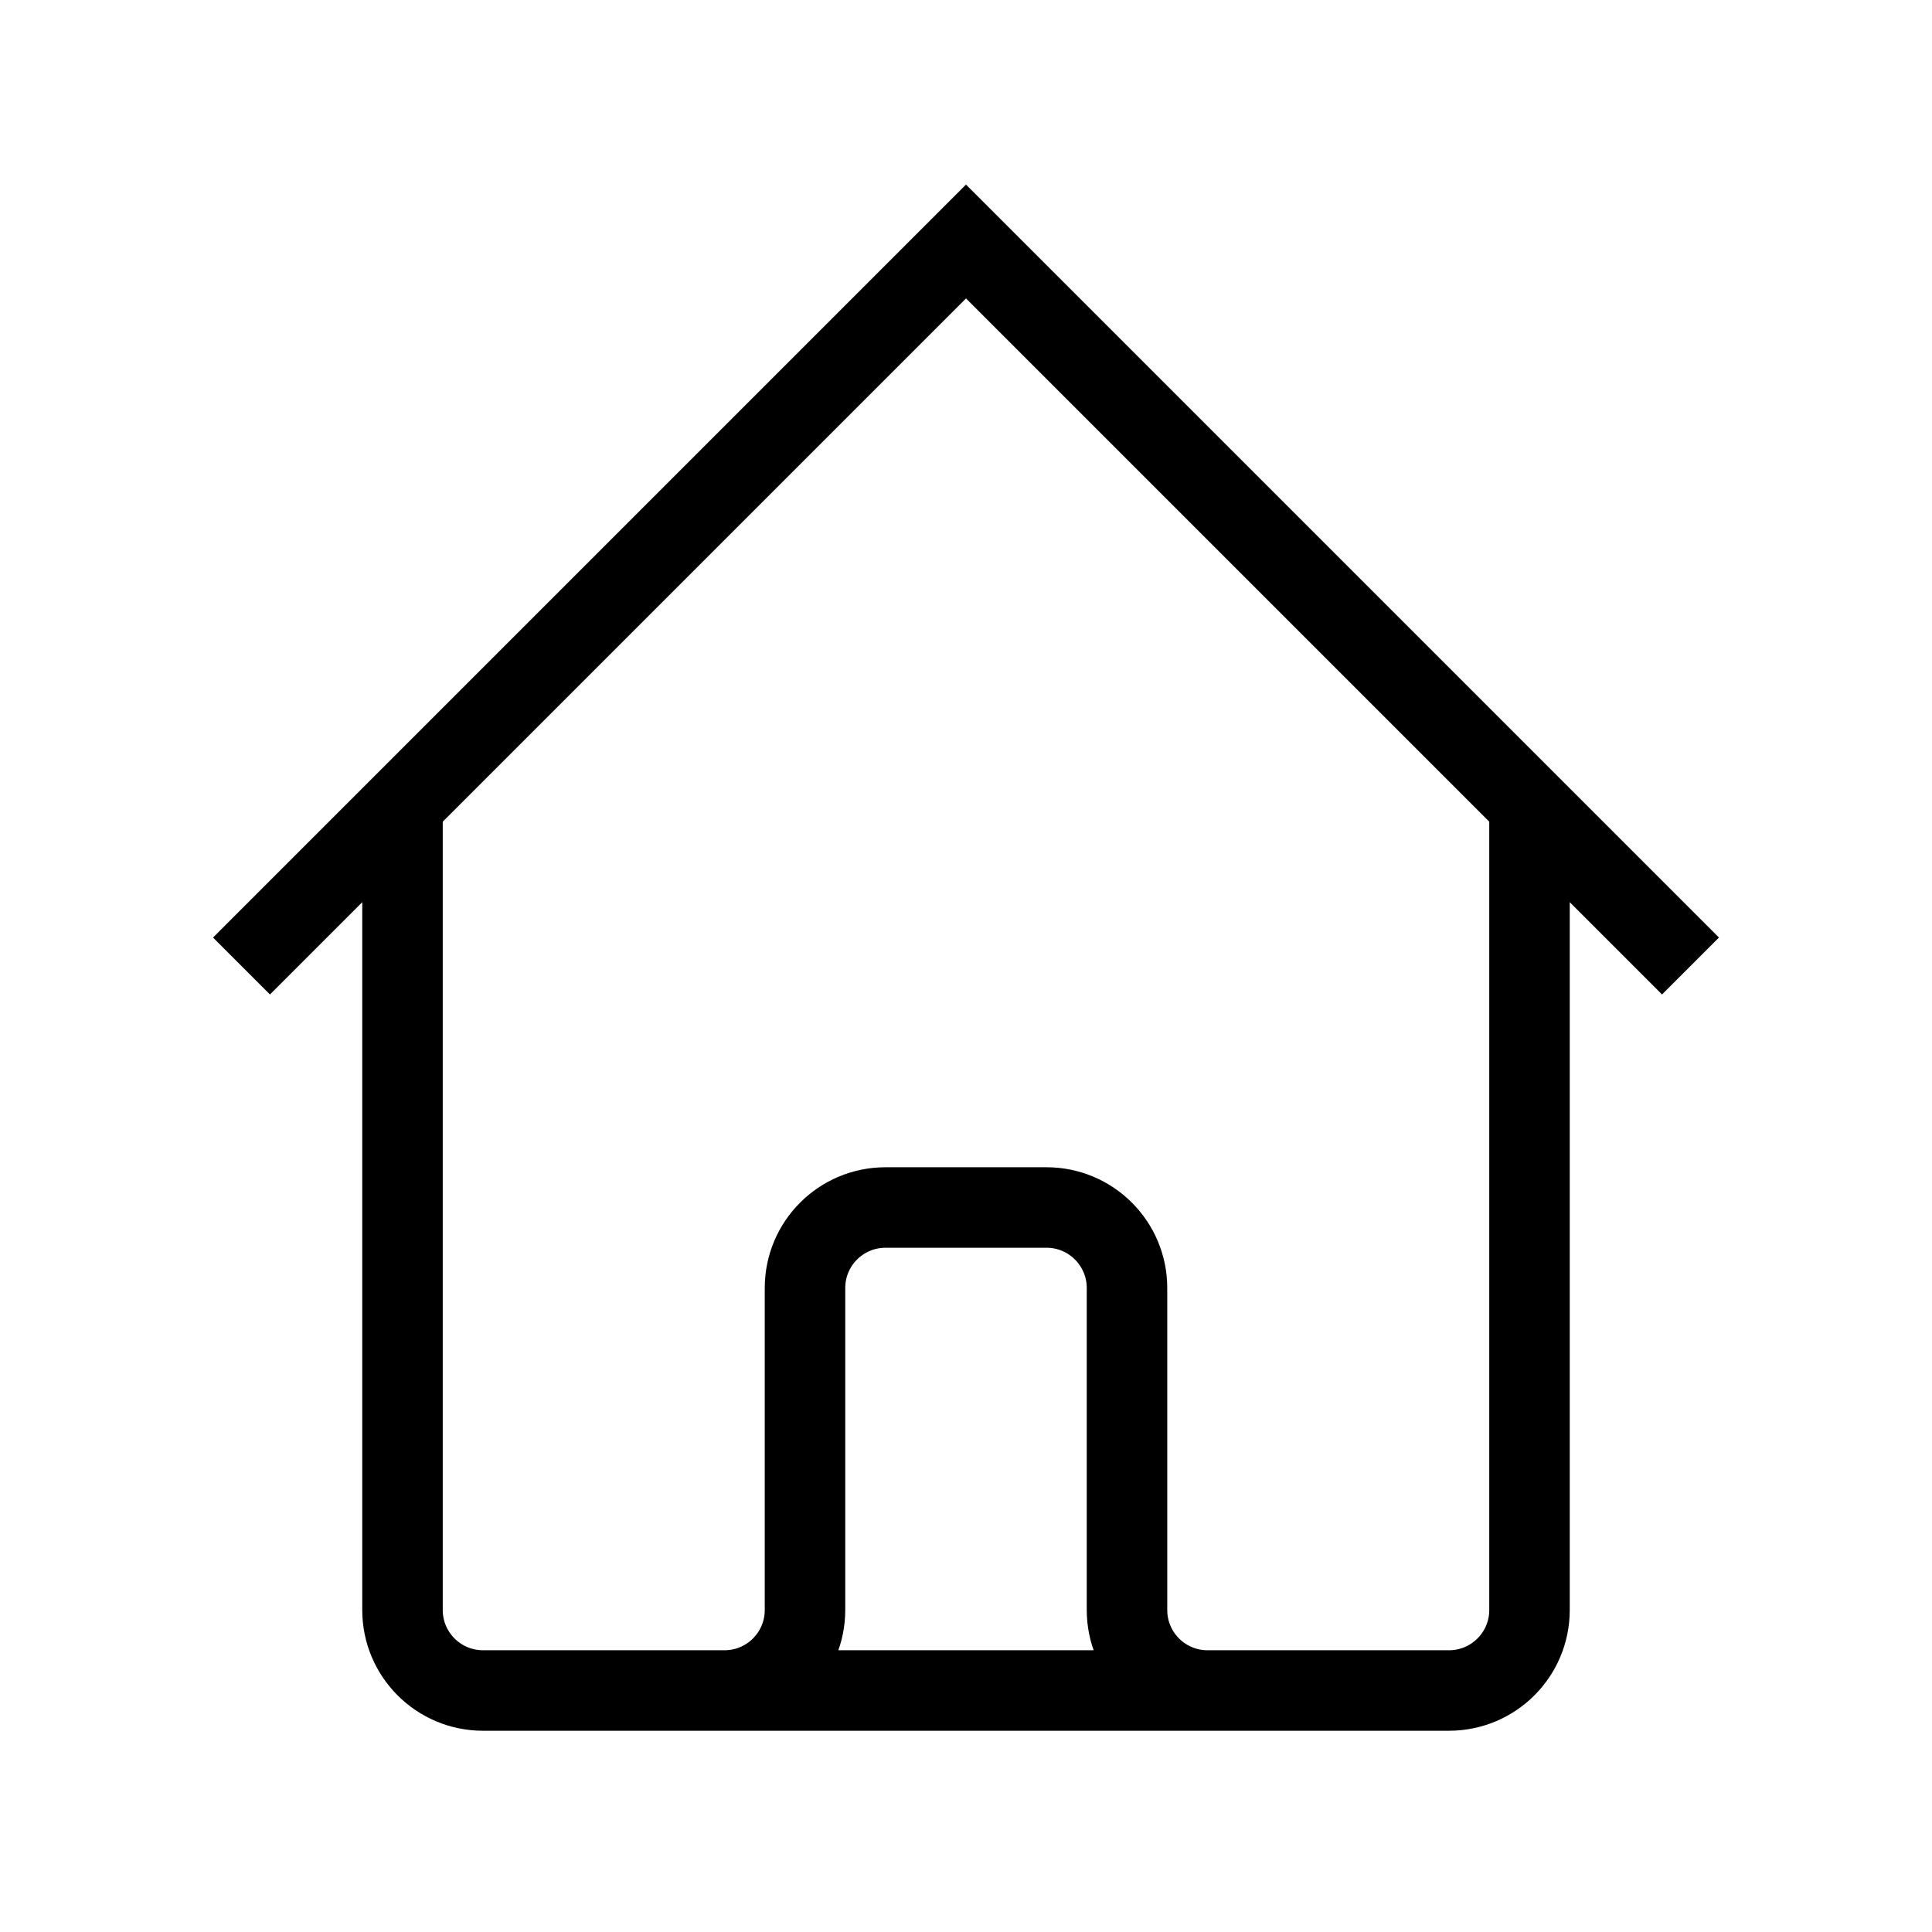
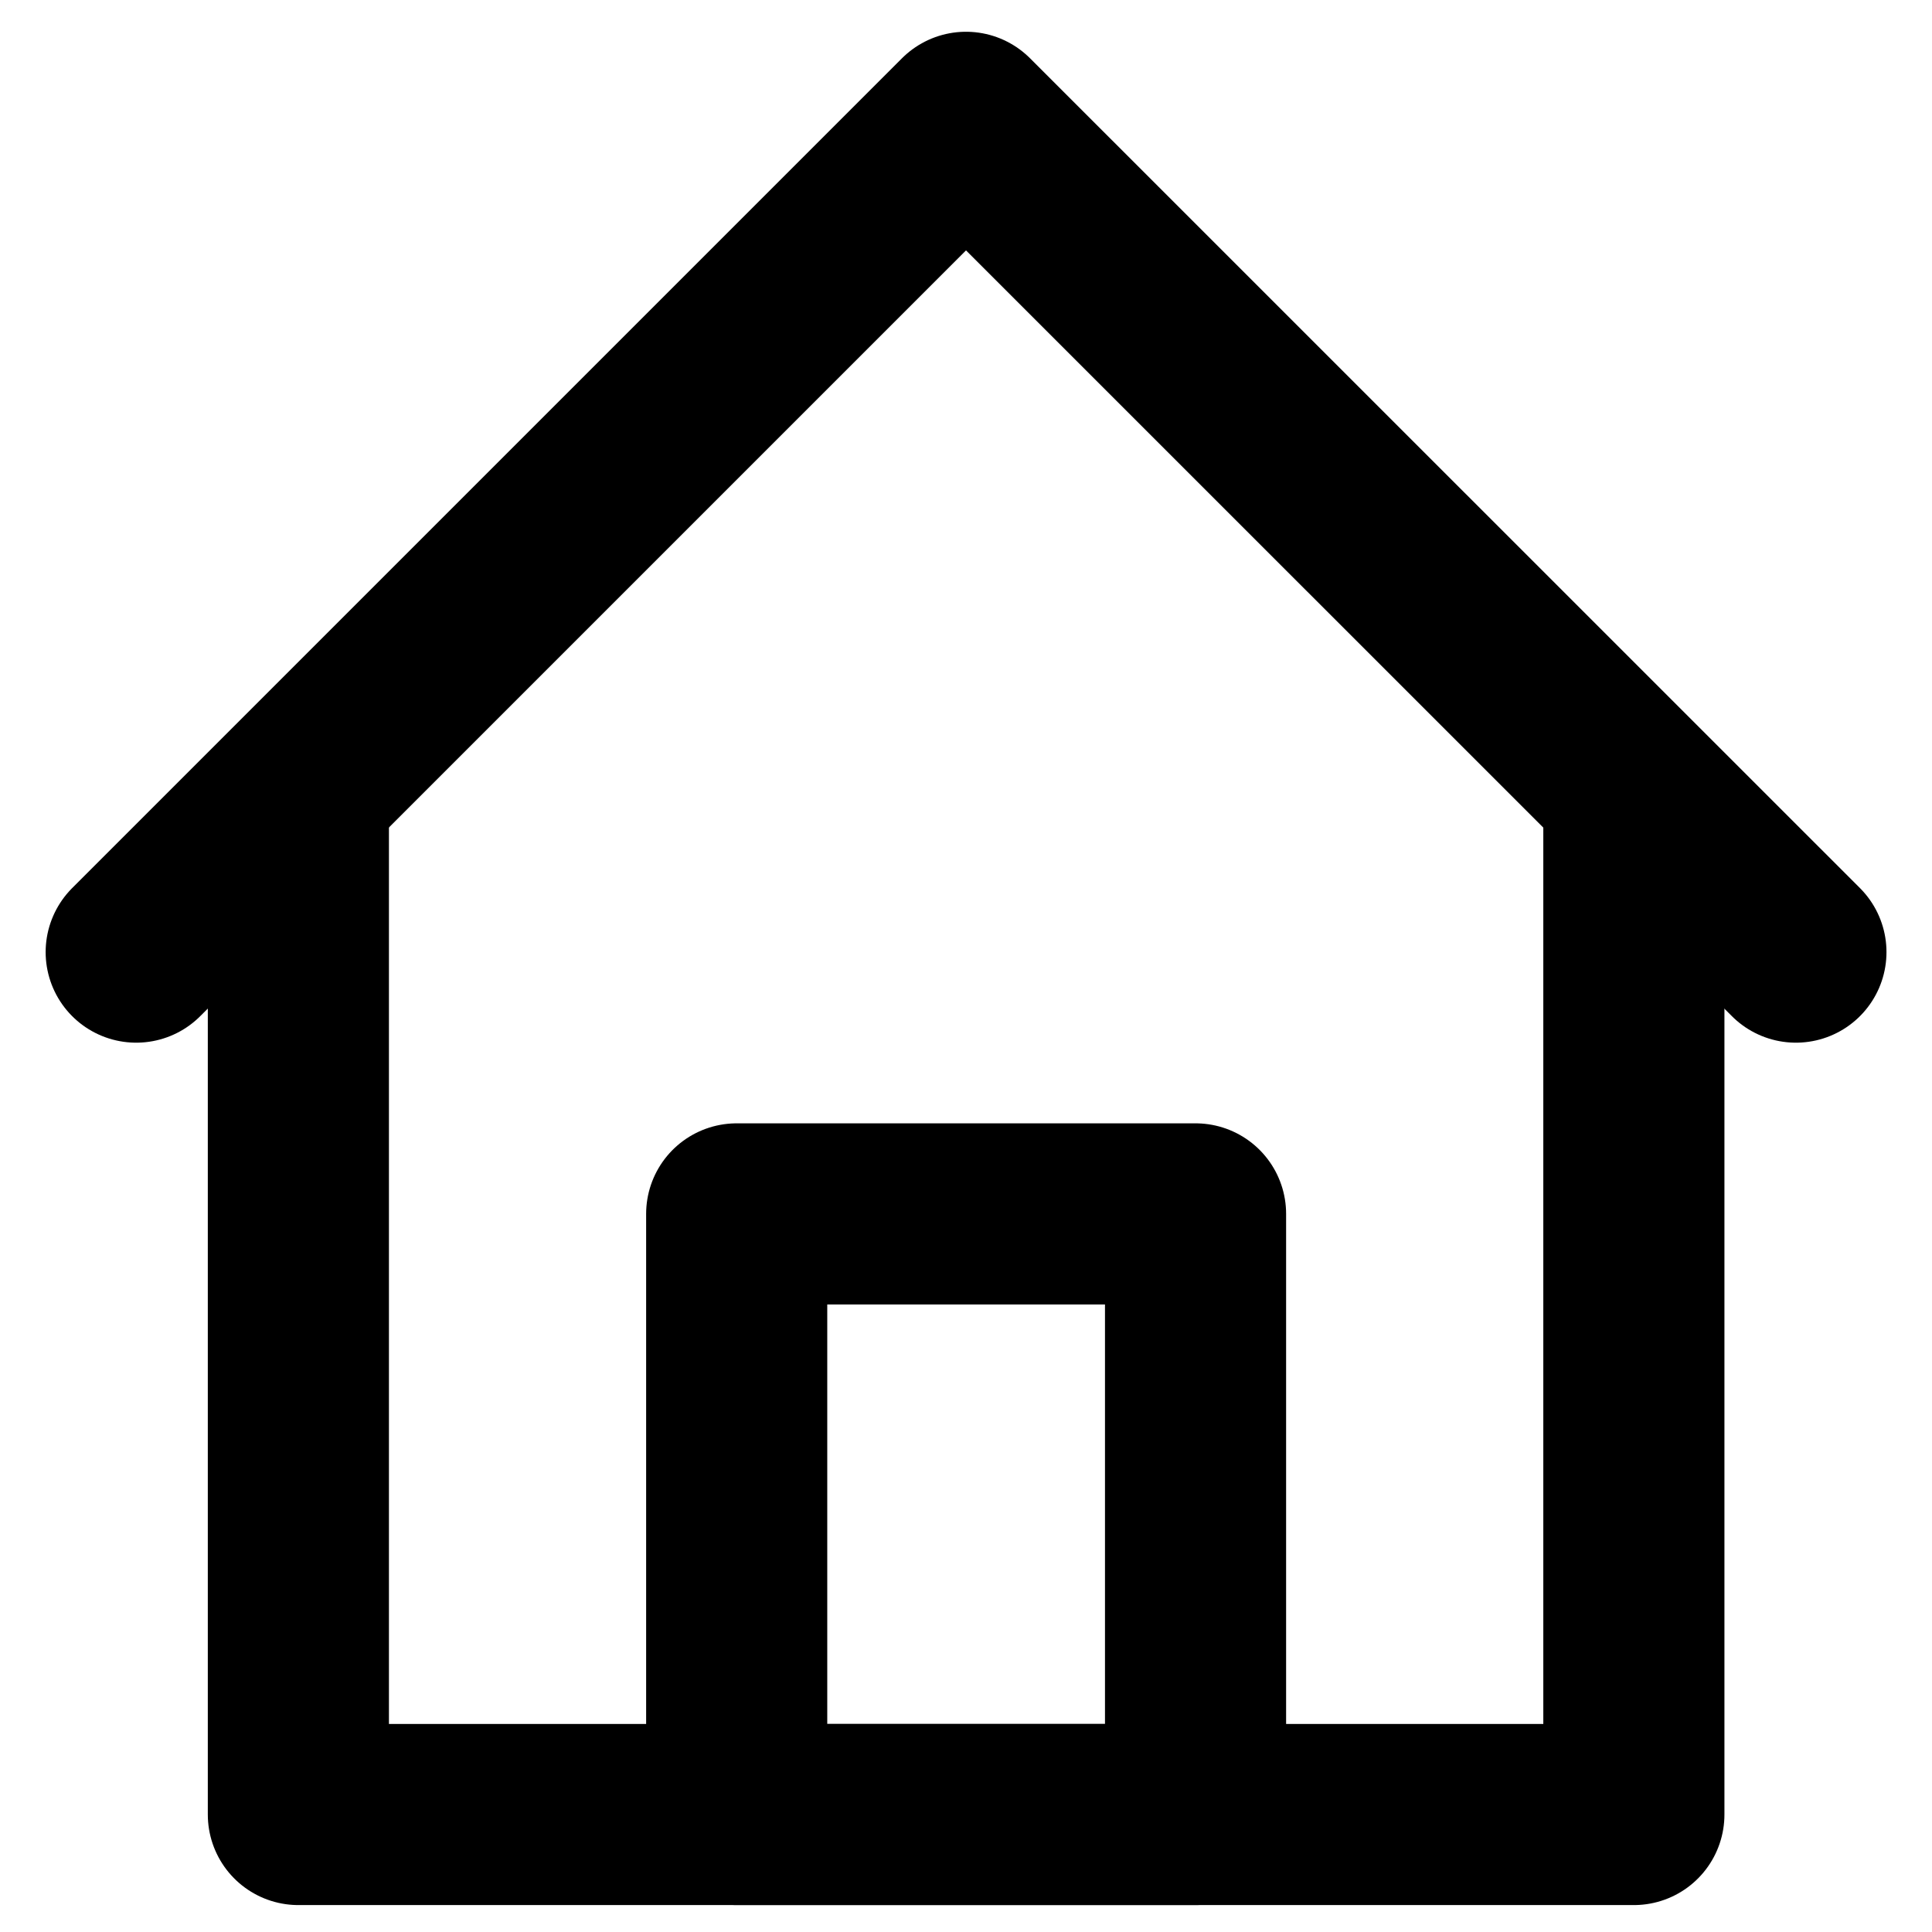
- <svg xmlns="http://www.w3.org/2000/svg" className="size-4" fill="none" viewBox="0 0 24 24" stroke="currentColor">
-   <path strokeLinecap="round" strokeLinejoin="round" strokeWidth="2" d="M3 12l2-2m0 0l7-7 7 7M5 10v10a1 1 0 001 1h3m10-11l2 2m-2-2v10a1 1 0 01-1 1h-3m-6 0a1 1 0 001-1v-4a1 1 0 011-1h2a1 1 0 011 1v4a1 1 0 001 1m-6 0h6" />
+ <svg xmlns="http://www.w3.org/2000/svg" width="16" height="16" viewBox="0 0 16 16" fill="none">
+   <g id="Calque 2">
+     <path id="Vector" d="M13.531 6.56V15.027H2.471V6.56" stroke="black" stroke-width="1.5" stroke-linecap="round" stroke-linejoin="round" />
+     <path id="Vector_2" d="M1.128 7.885L8 1.013L14.873 7.885" stroke="black" stroke-width="1.5" stroke-linecap="round" stroke-linejoin="round" />
+     <path id="Vector_3" d="M9.901 10.053H6.101V15.027H9.901V10.053Z" stroke="black" stroke-width="1.5" stroke-linecap="round" stroke-linejoin="round" />
+   </g>
</svg>
